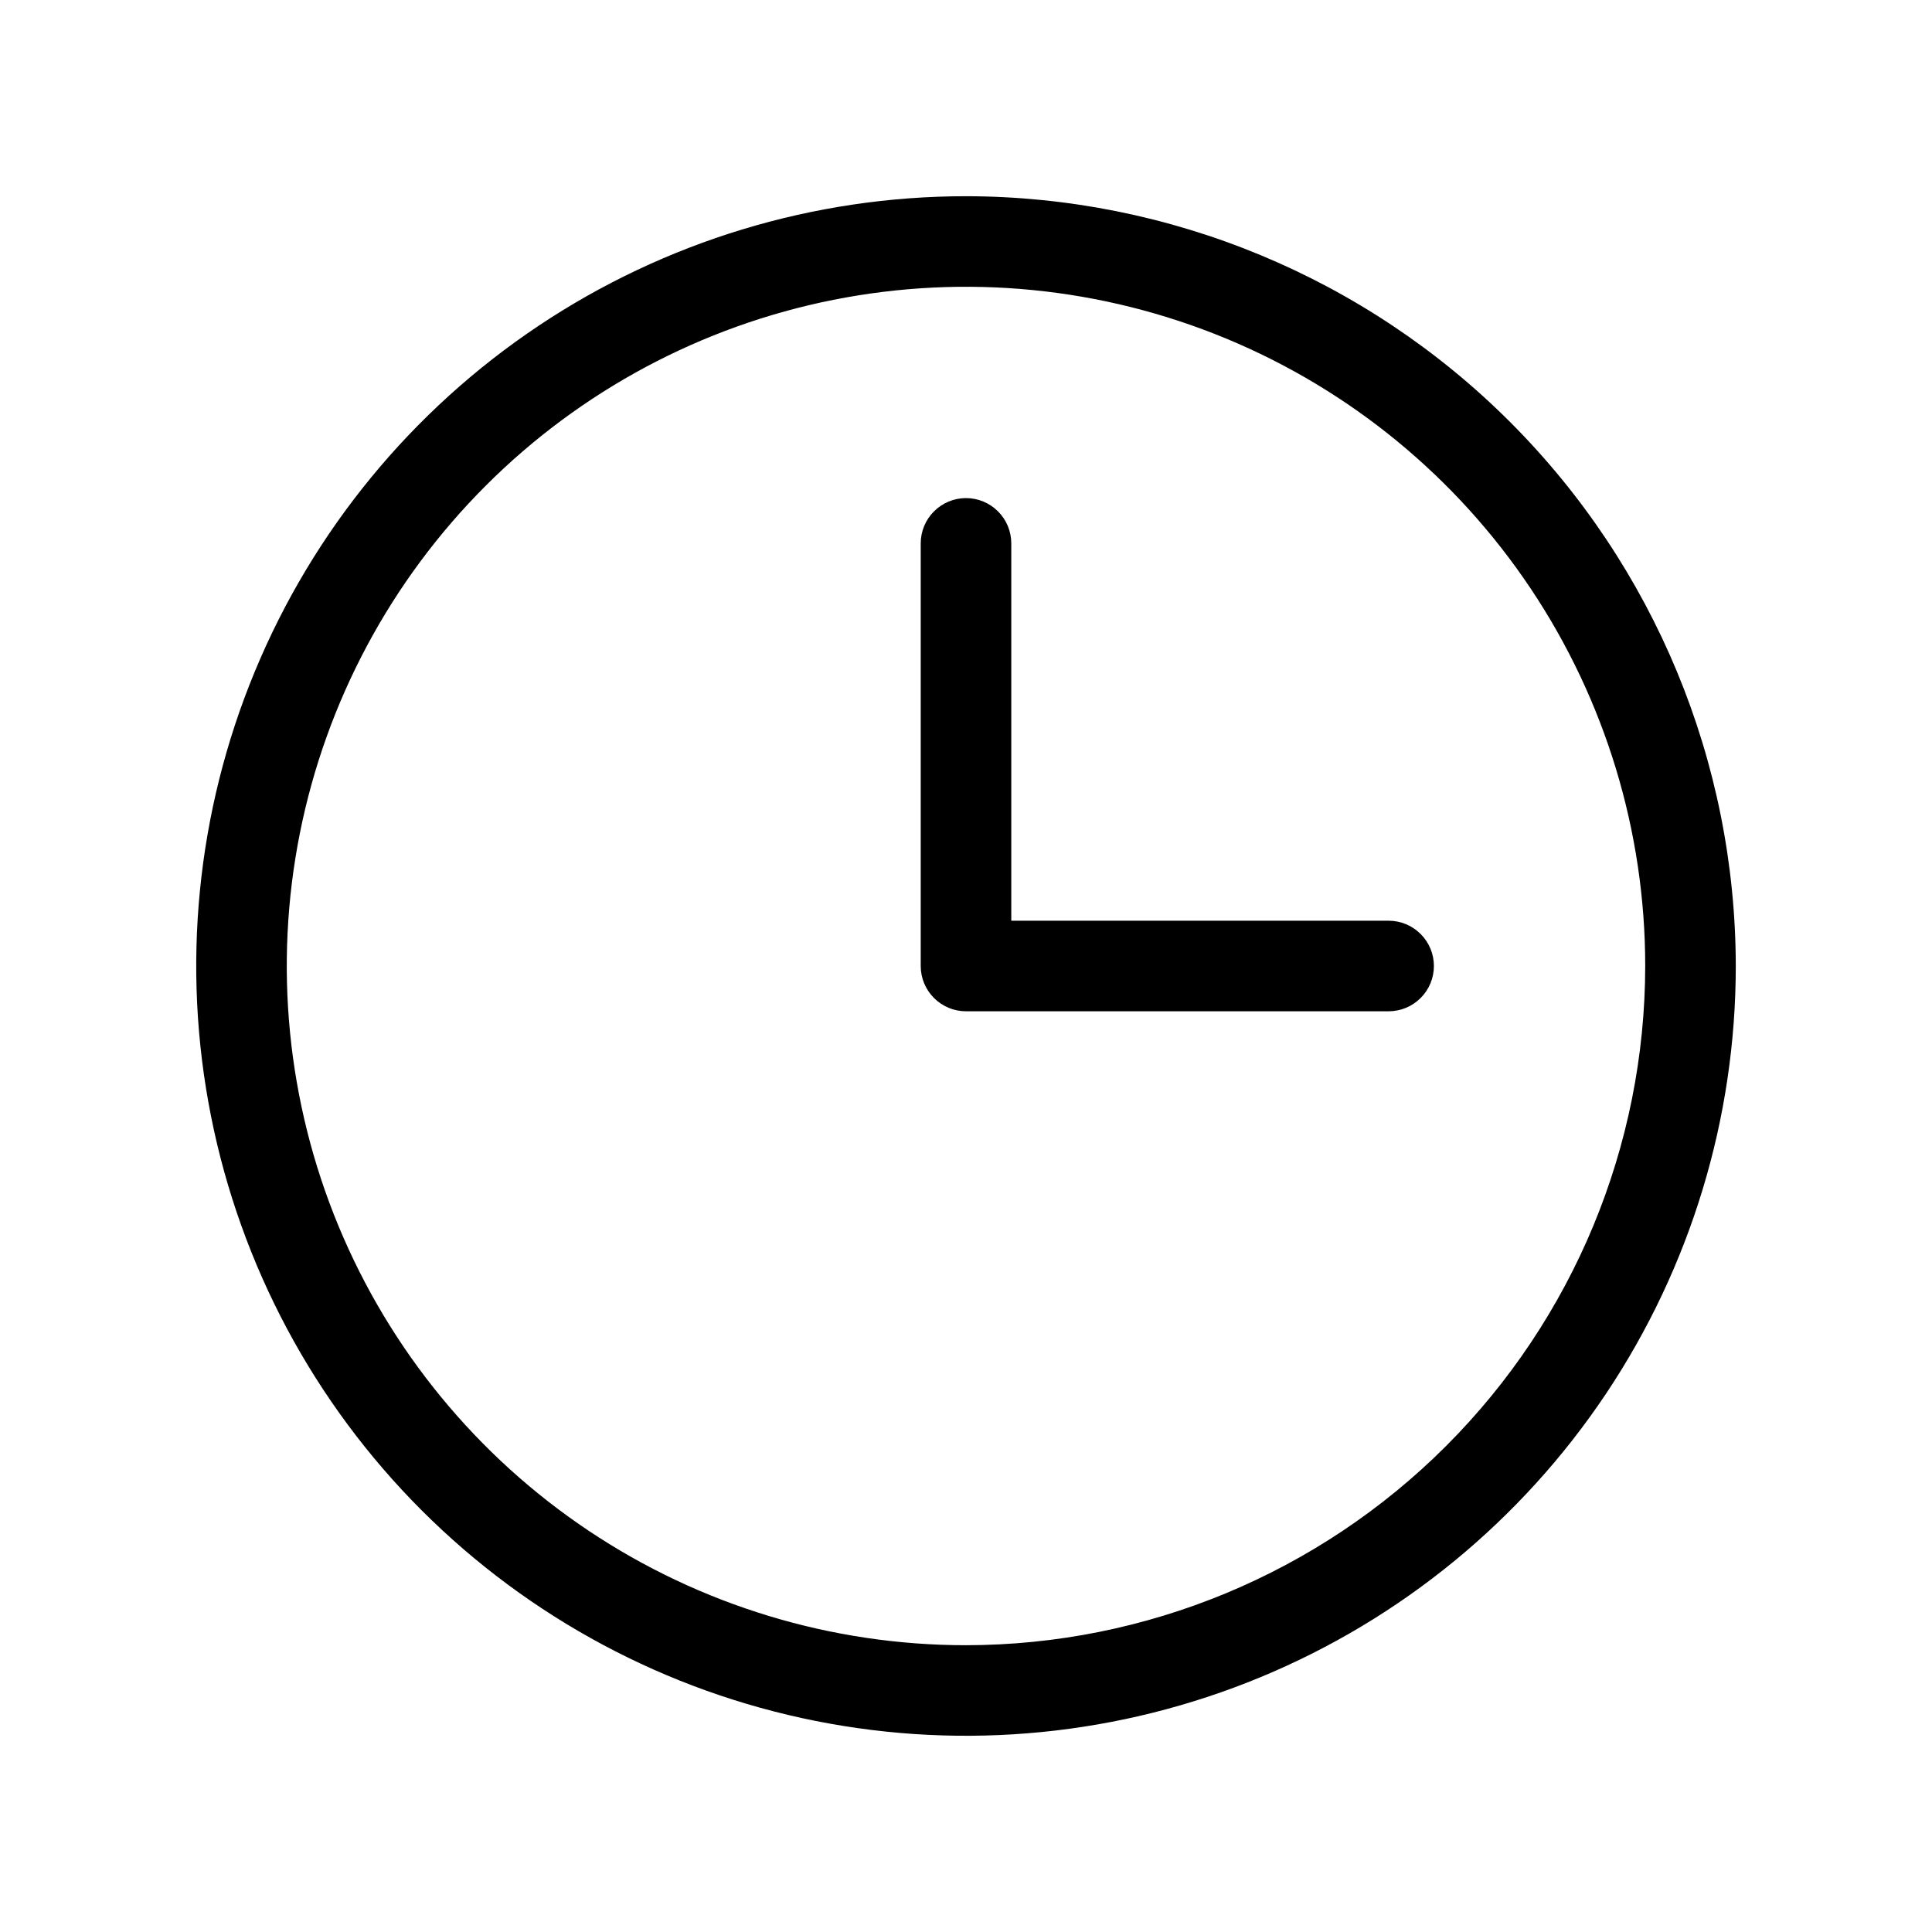
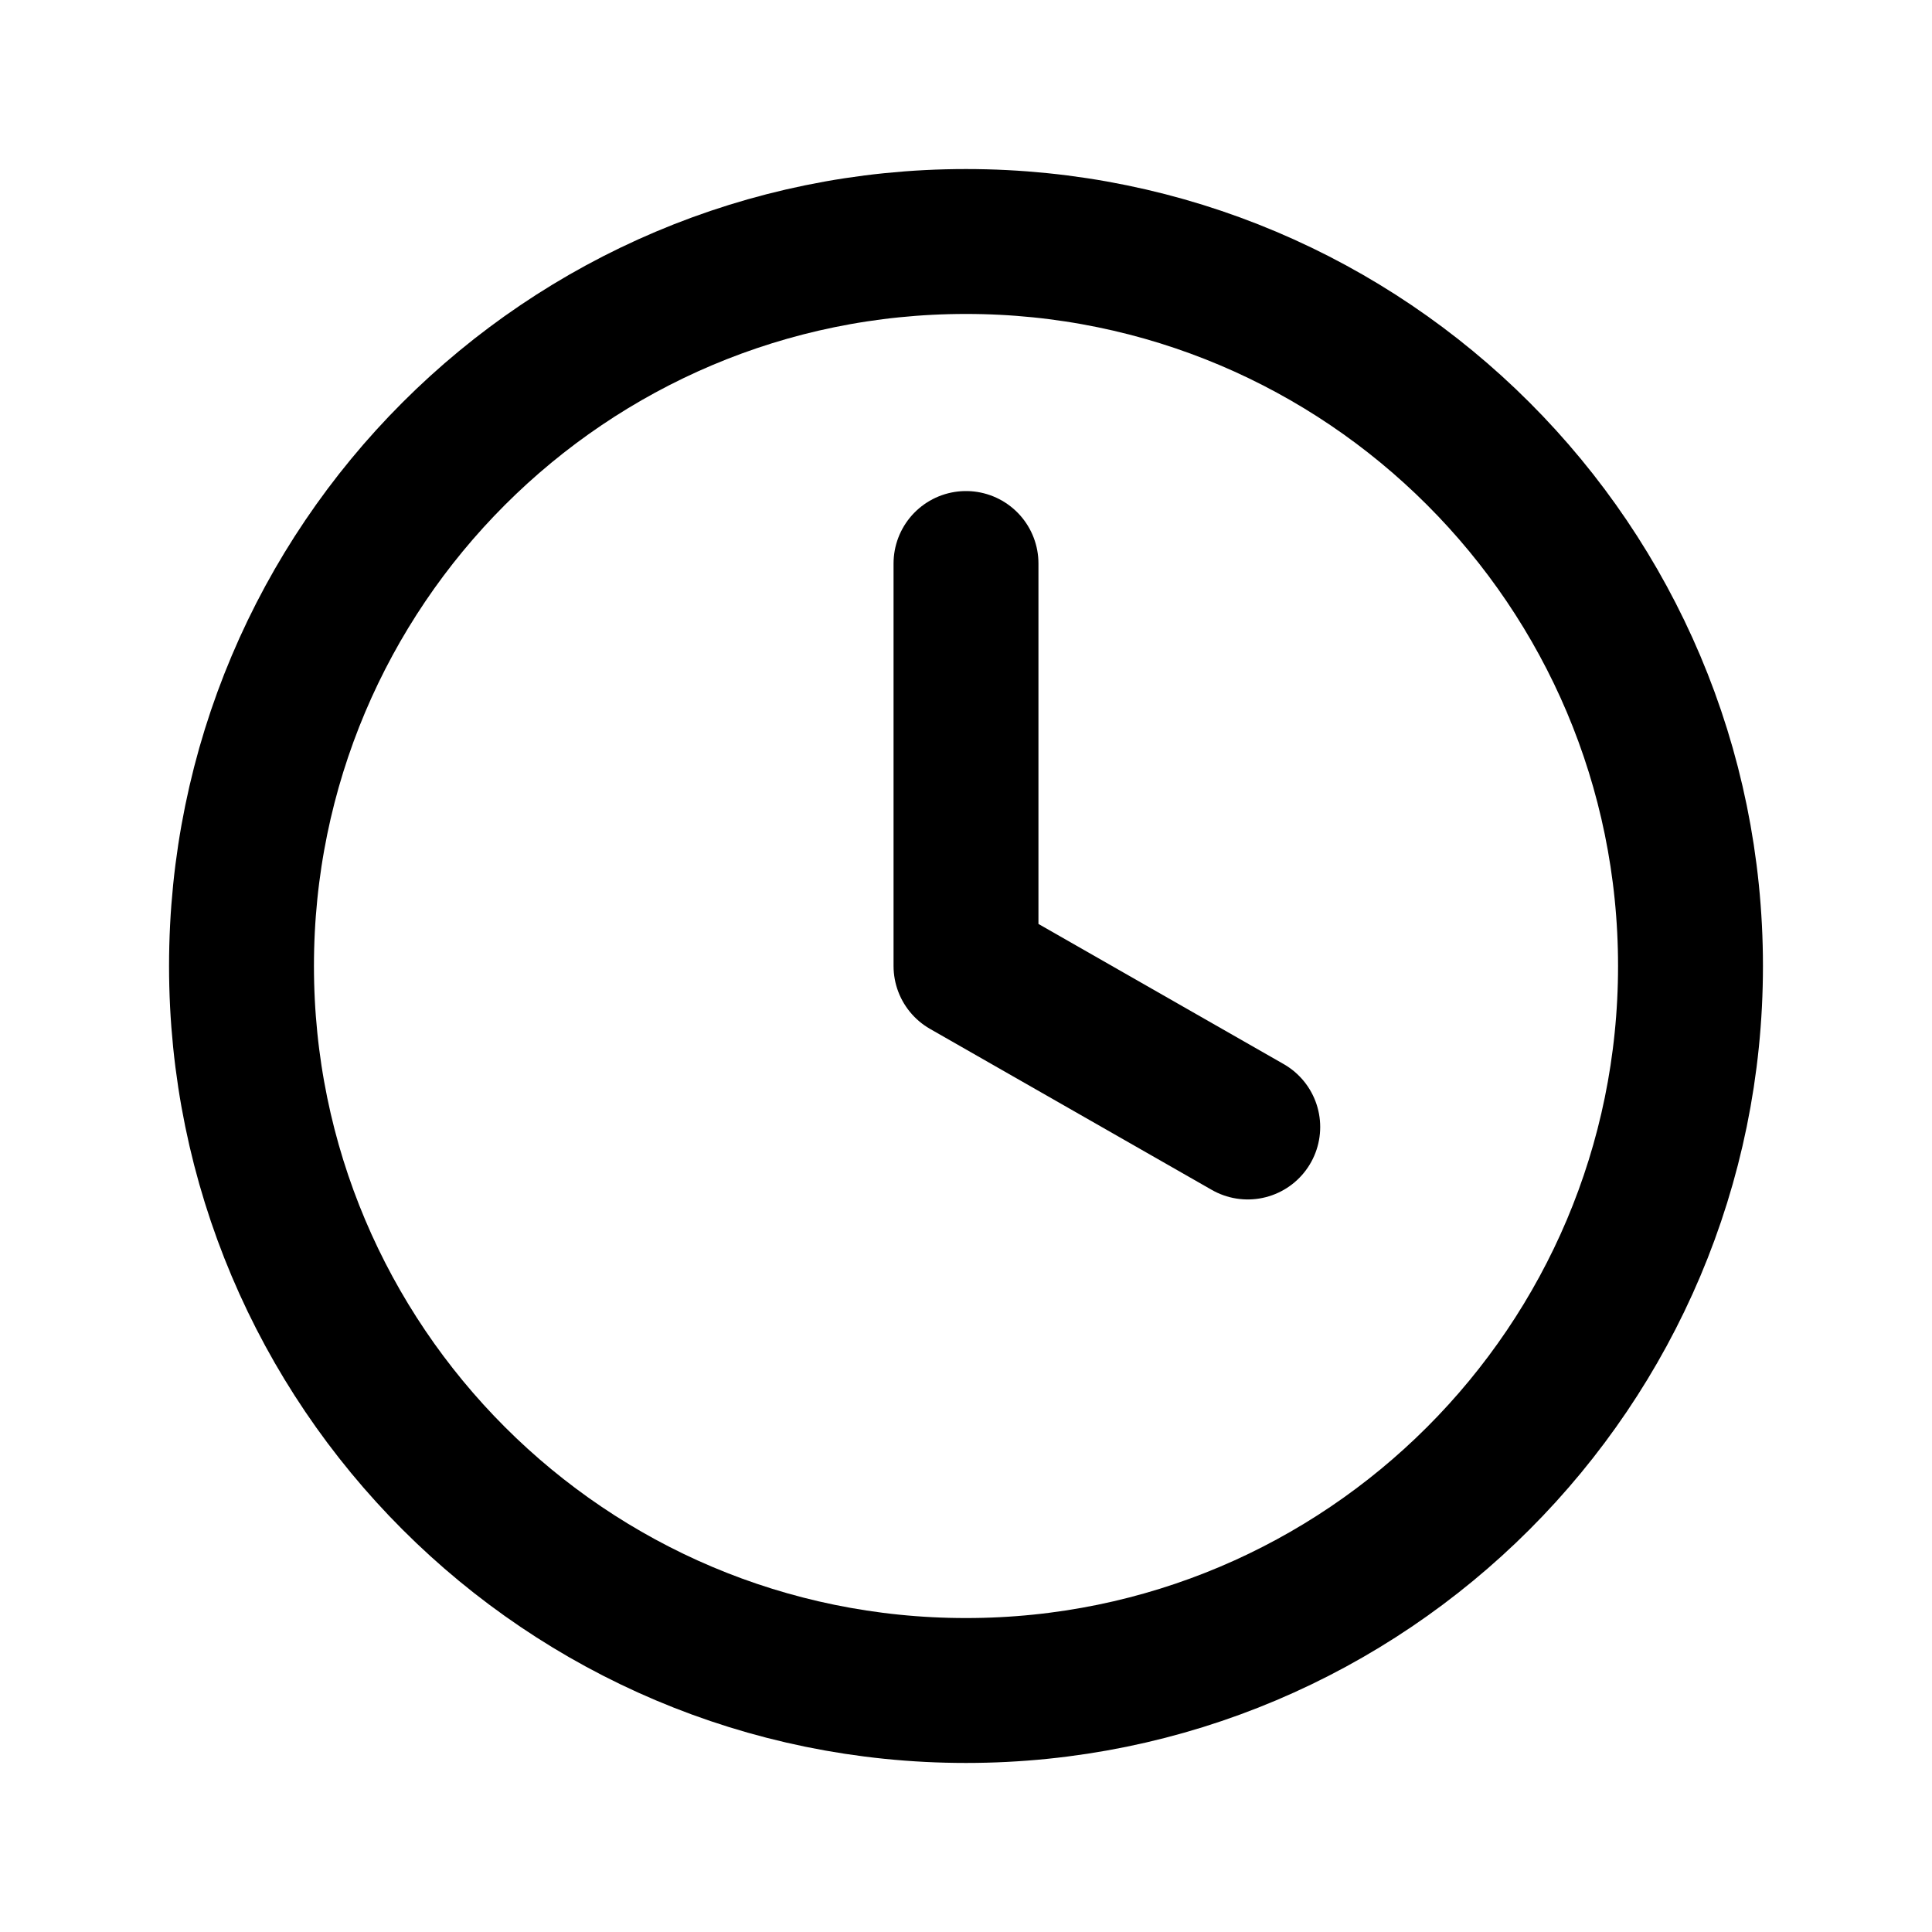
- <svg xmlns="http://www.w3.org/2000/svg" width="32" height="32" viewBox="0 0 32 32" fill="none">
-   <path d="M16 3.25C13.478 3.25 11.013 3.998 8.916 5.399C6.82 6.8 5.186 8.791 4.221 11.121C3.256 13.45 3.003 16.014 3.495 18.487C3.987 20.961 5.201 23.233 6.984 25.016C8.768 26.799 11.039 28.013 13.513 28.505C15.986 28.997 18.549 28.744 20.879 27.779C23.209 26.814 25.2 25.18 26.601 23.084C28.002 20.987 28.75 18.522 28.75 16C28.746 12.62 27.401 9.379 25.011 6.989C22.621 4.599 19.38 3.254 16 3.25ZM16 27.25C13.775 27.25 11.6 26.59 9.75 25.354C7.9 24.118 6.458 22.361 5.606 20.305C4.755 18.25 4.532 15.988 4.966 13.805C5.4 11.623 6.472 9.618 8.045 8.045C9.618 6.472 11.623 5.4 13.805 4.966C15.988 4.532 18.25 4.755 20.305 5.606C22.361 6.458 24.118 7.9 25.354 9.75C26.59 11.6 27.25 13.775 27.25 16C27.247 18.983 26.06 21.842 23.951 23.951C21.842 26.06 18.983 27.247 16 27.25ZM23.75 16C23.75 16.199 23.671 16.39 23.53 16.53C23.39 16.671 23.199 16.75 23 16.75H16C15.801 16.75 15.61 16.671 15.47 16.53C15.329 16.39 15.25 16.199 15.25 16V9C15.25 8.801 15.329 8.61 15.47 8.47C15.61 8.329 15.801 8.25 16 8.25C16.199 8.25 16.39 8.329 16.53 8.47C16.671 8.61 16.75 8.801 16.75 9V15.25H23C23.199 15.25 23.39 15.329 23.53 15.47C23.671 15.61 23.75 15.801 23.75 16Z" fill="currentColor" />
+ <svg xmlns="http://www.w3.org/2000/svg" viewBox="0 0 24 24" fill="none" stroke="#000" stroke-width="1.8" stroke-linecap="round" stroke-linejoin="round">
+   <circle cx="12" cy="12" r="9" />
+   <path d="M12 7v5l3.5 2" />
</svg>
